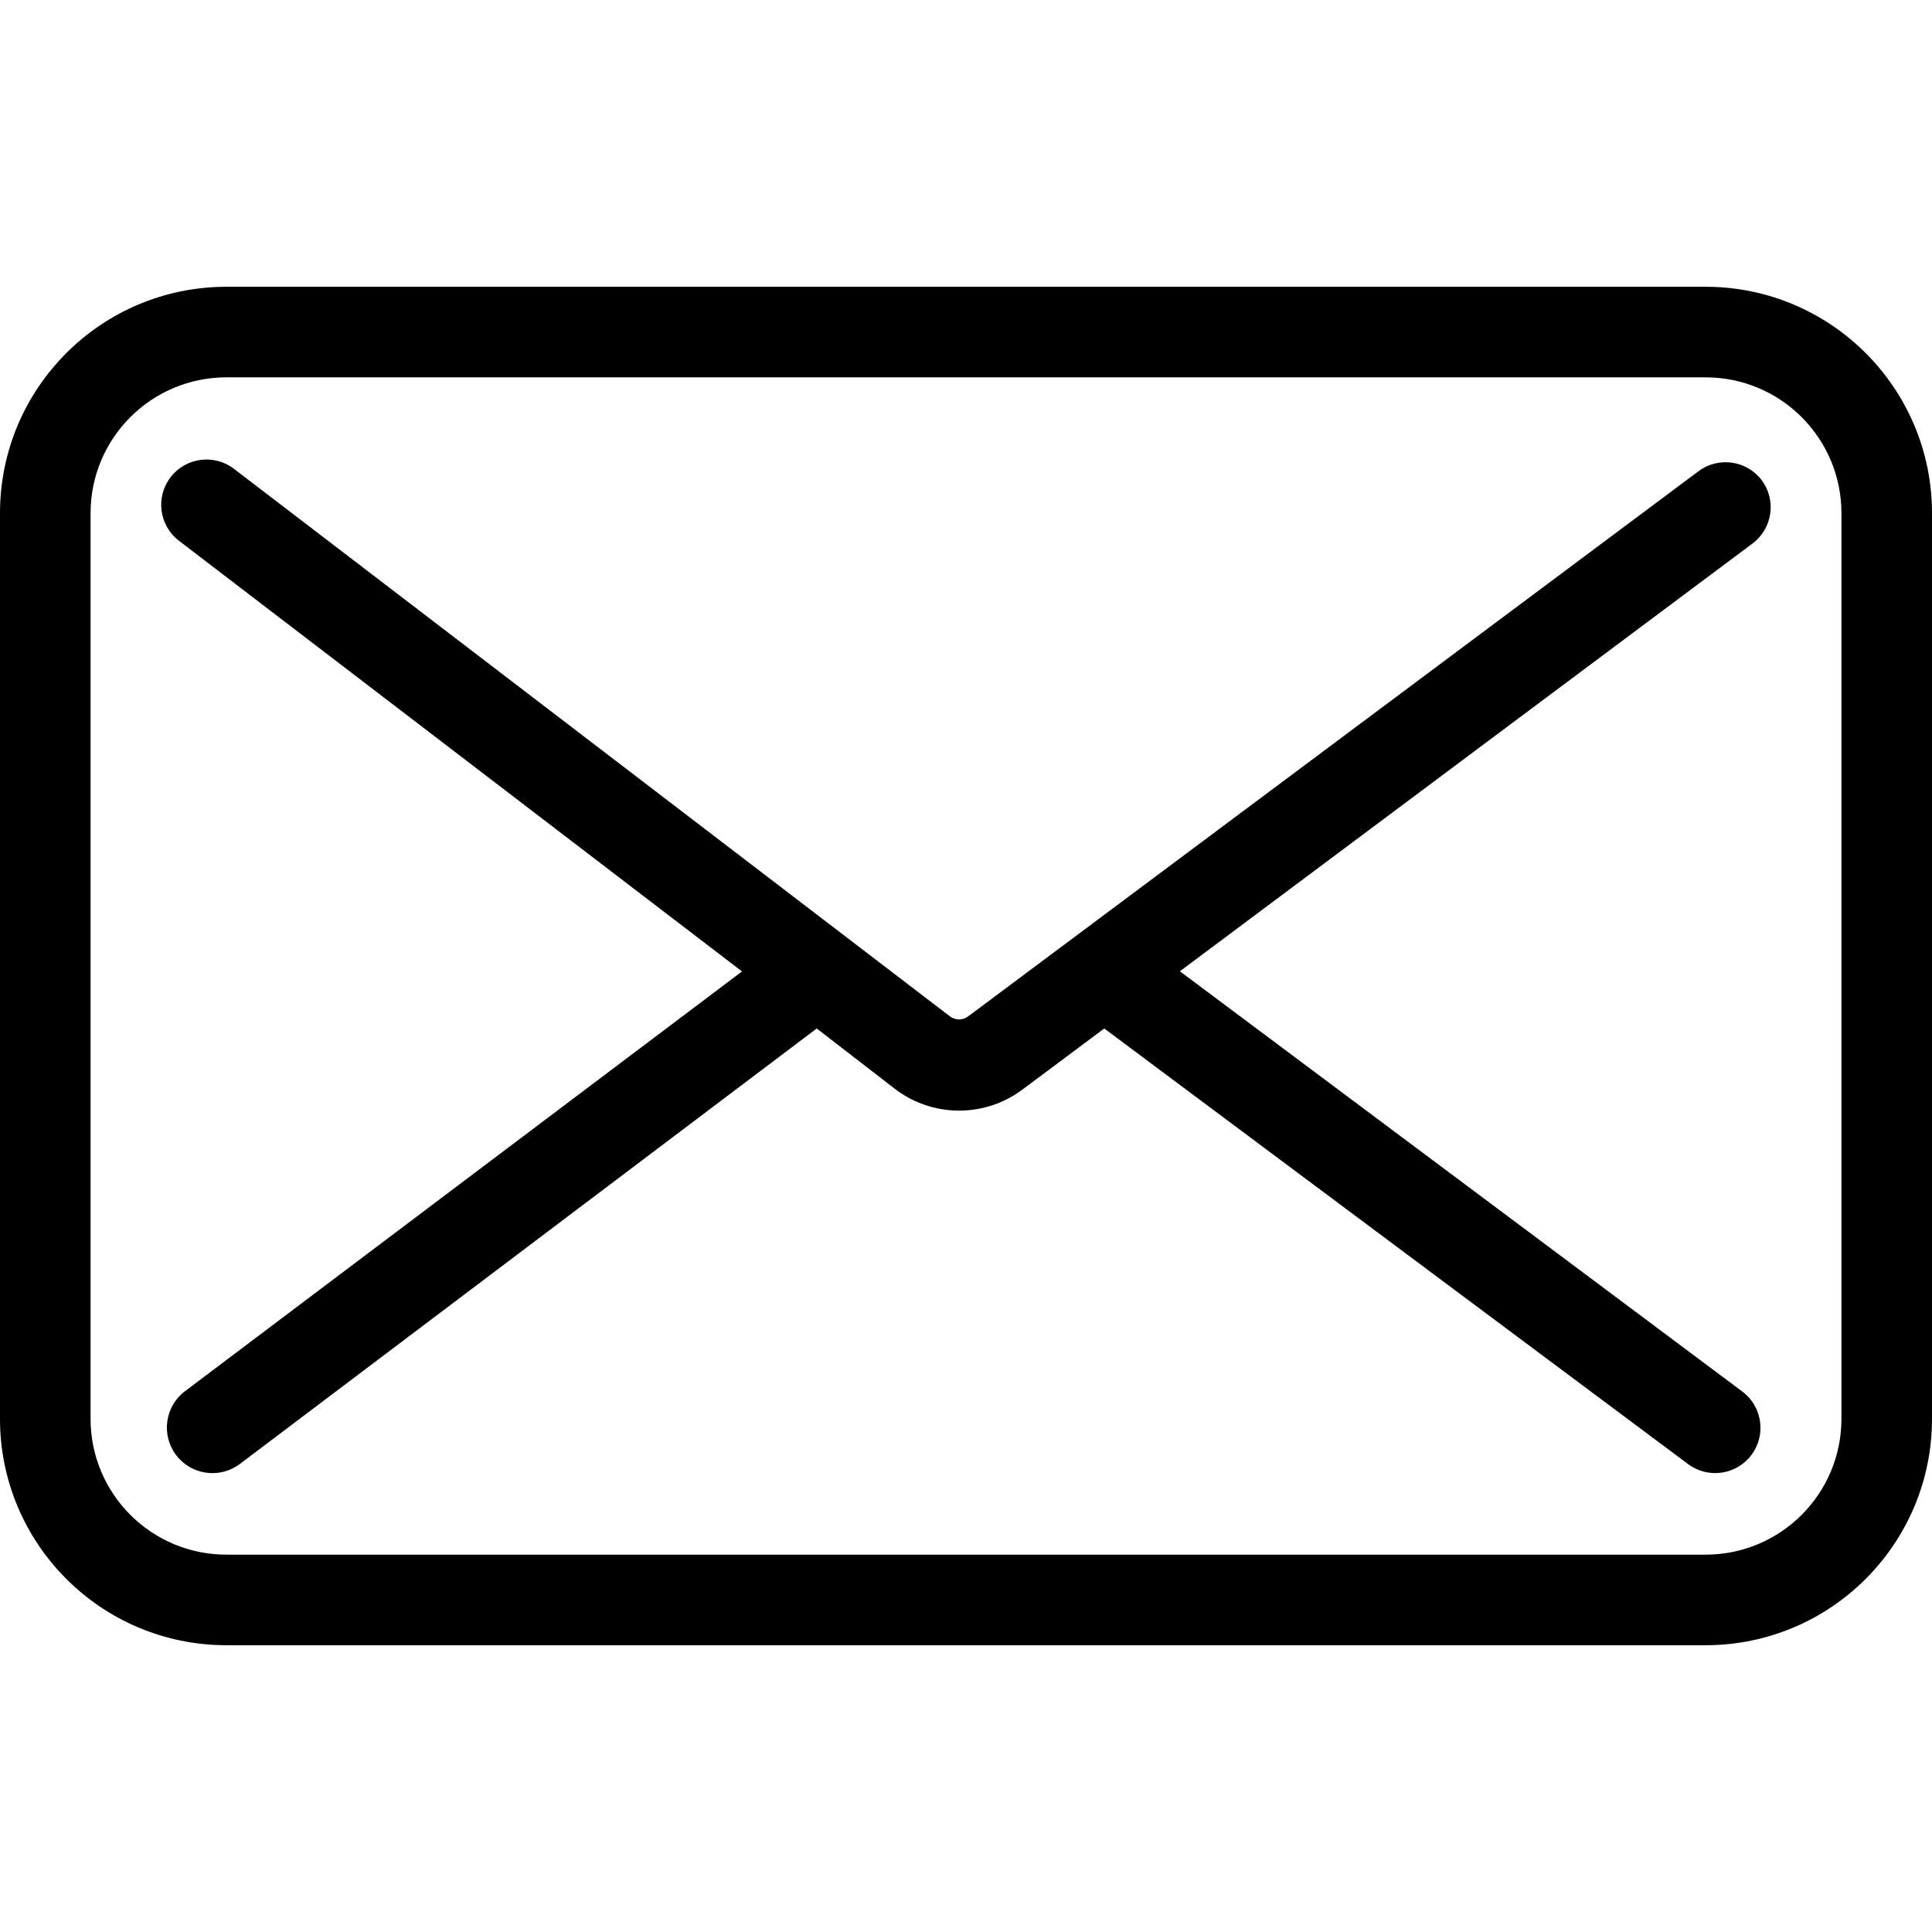
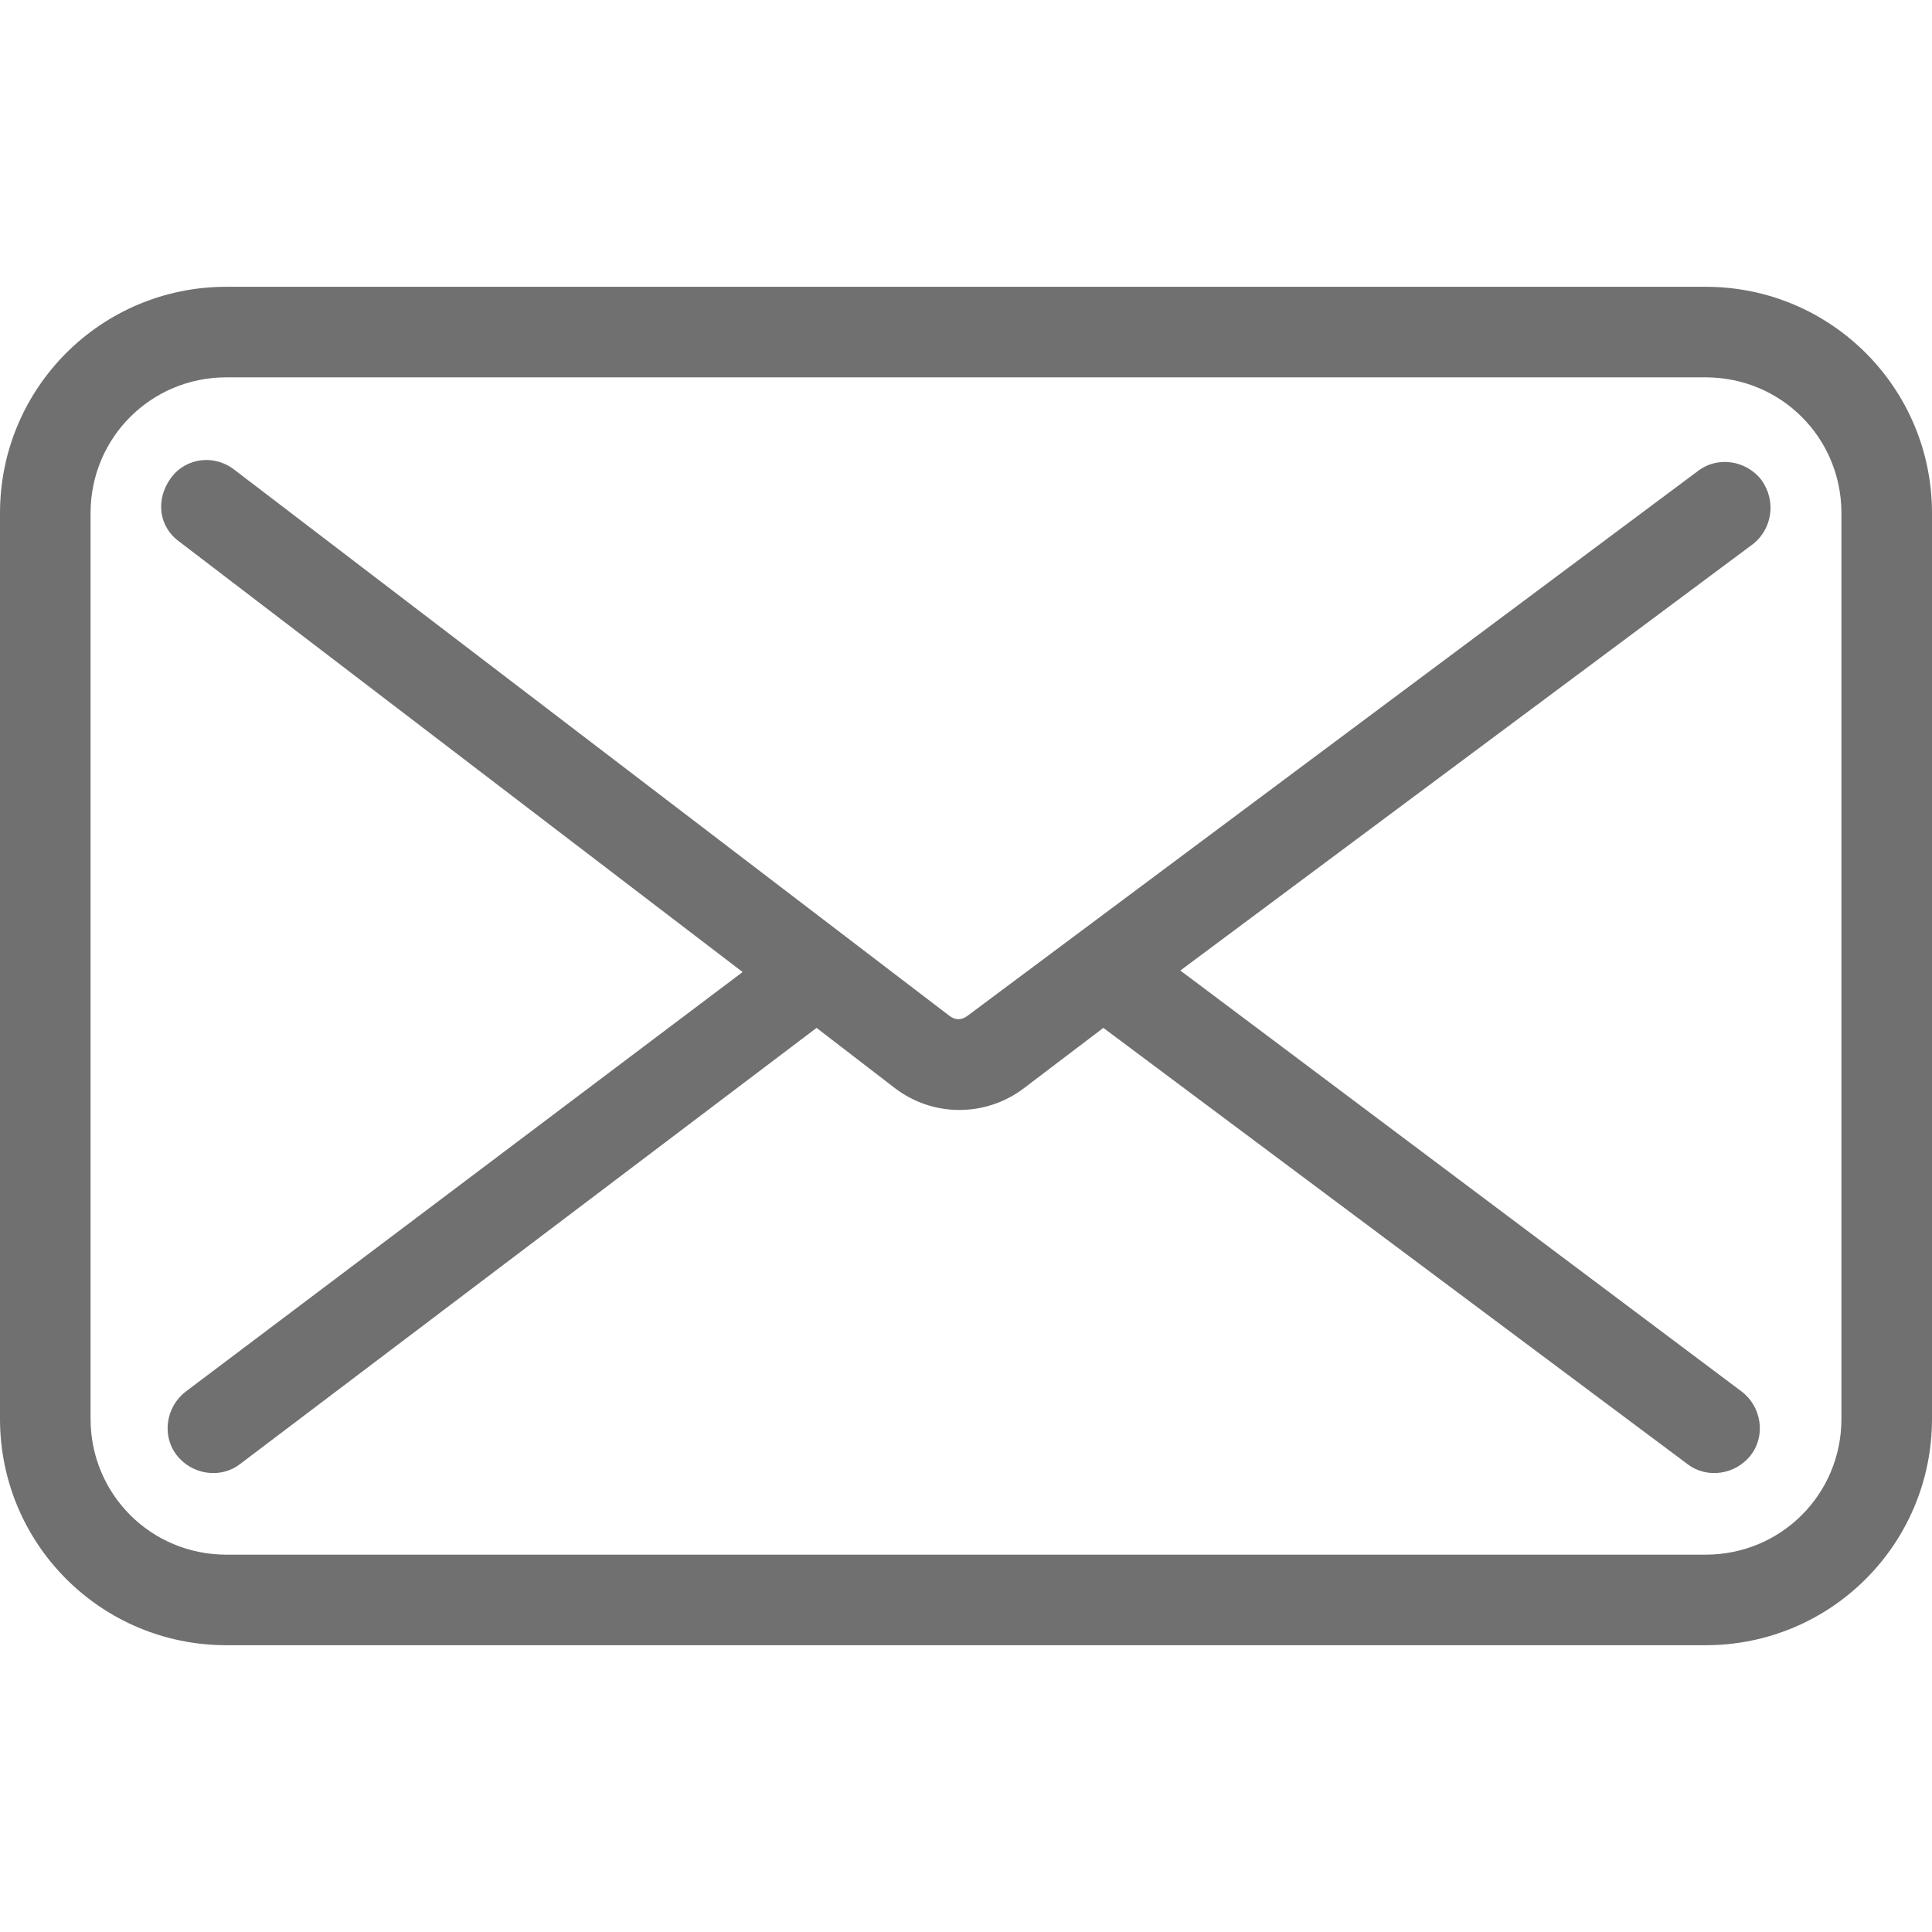
- <svg xmlns="http://www.w3.org/2000/svg" data-name="Livello 1" id="Livello_1" viewBox="0 0 128 128">
-   <path d="M116.73,31.83a3,3,0,0,0-4.2-.61L64.14,67.34a1,1,0,0,1-1.2,0L15.5,31.06a3,3,0,1,0-3.64,4.77L49.16,64.36,12.27,92.16A3,3,0,1,0,15.88,97L54.11,68.14l5.18,4a7,7,0,0,0,8.43.06l5.44-4.06L111.84,97a3,3,0,1,0,3.59-4.81L78.17,64.35,116.12,36A3,3,0,0,0,116.73,31.83Z" />
-   <path d="M113,19H15A15,15,0,0,0,0,34V94a15,15,0,0,0,15,15h98a15,15,0,0,0,15-15V34A15,15,0,0,0,113,19Zm9,75a9,9,0,0,1-9,9H15a9,9,0,0,1-9-9V34a9,9,0,0,1,9-9h98a9,9,0,0,1,9,9Z" />
+ <svg xmlns="http://www.w3.org/2000/svg" version="1.1" id="Livello_1" x="0px" y="0px" viewBox="0 0 128 128" style="enable-background:new 0 0 128 128;" xml:space="preserve">
+   <style type="text/css">
+ 	.st0{fill:#707070;}
+ </style>
+   <path class="st0" d="M116.7,31.8c-1-1.3-2.9-1.6-4.2-0.6c0,0,0,0,0,0L64.1,67.3c-0.4,0.3-0.8,0.3-1.2,0L15.5,31.1  c-1.3-1-3.2-0.8-4.2,0.6s-0.8,3.2,0.6,4.2l37.3,28.5L12.3,92.2c-1.3,1-1.6,2.9-0.6,4.2s2.9,1.6,4.2,0.6l0,0l38.2-28.9l5.2,4  c2.5,1.9,5.9,1.9,8.4,0.1l5.4-4.1L111.8,97c1.3,1,3.2,0.7,4.2-0.6s0.7-3.2-0.6-4.2l0,0L78.2,64.3l38-28.3  C117.4,35,117.7,33.2,116.7,31.8z" />
+   <path class="st0" d="M113,19H15C6.7,19,0,25.7,0,34v60c0,8.3,6.7,15,15,15l0,0h98c8.3,0,15-6.7,15-15l0,0V34  C128,25.7,121.3,19,113,19z M122,94c0,5-4,9-9,9H15c-5,0-9-4-9-9V34c0-5,4-9,9-9h98c5,0,9,4,9,9V94z" />
</svg>
